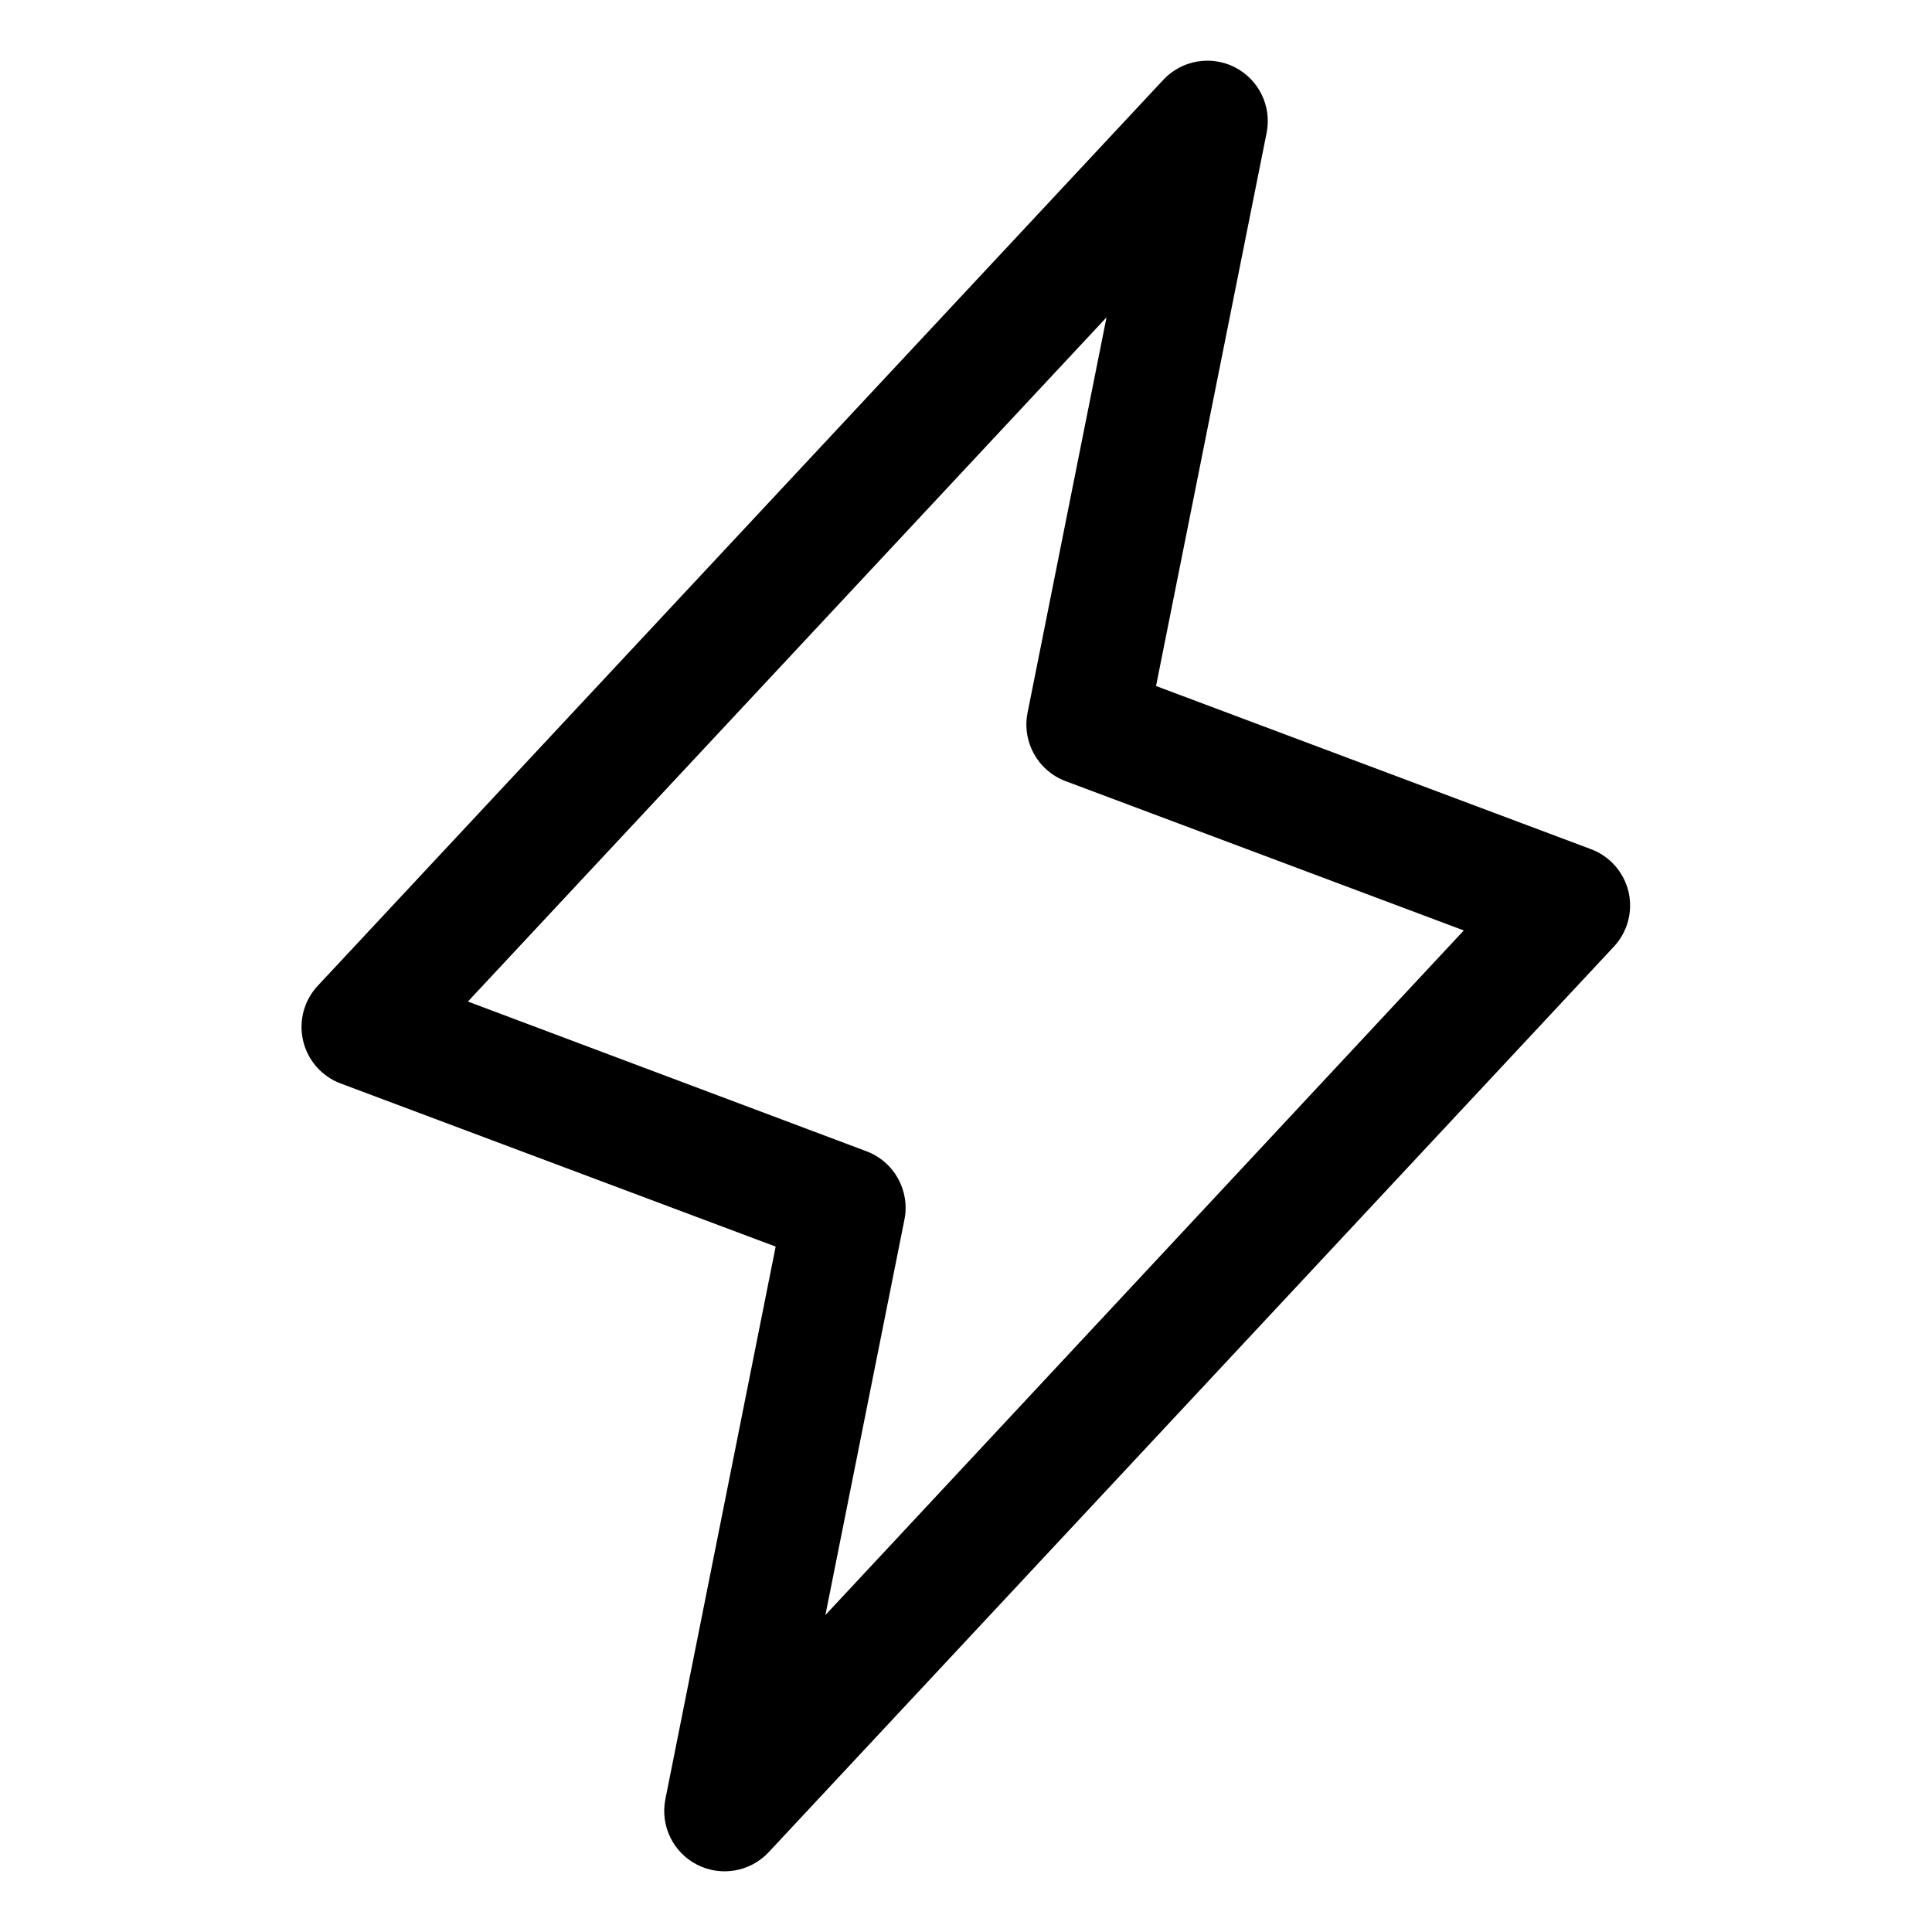
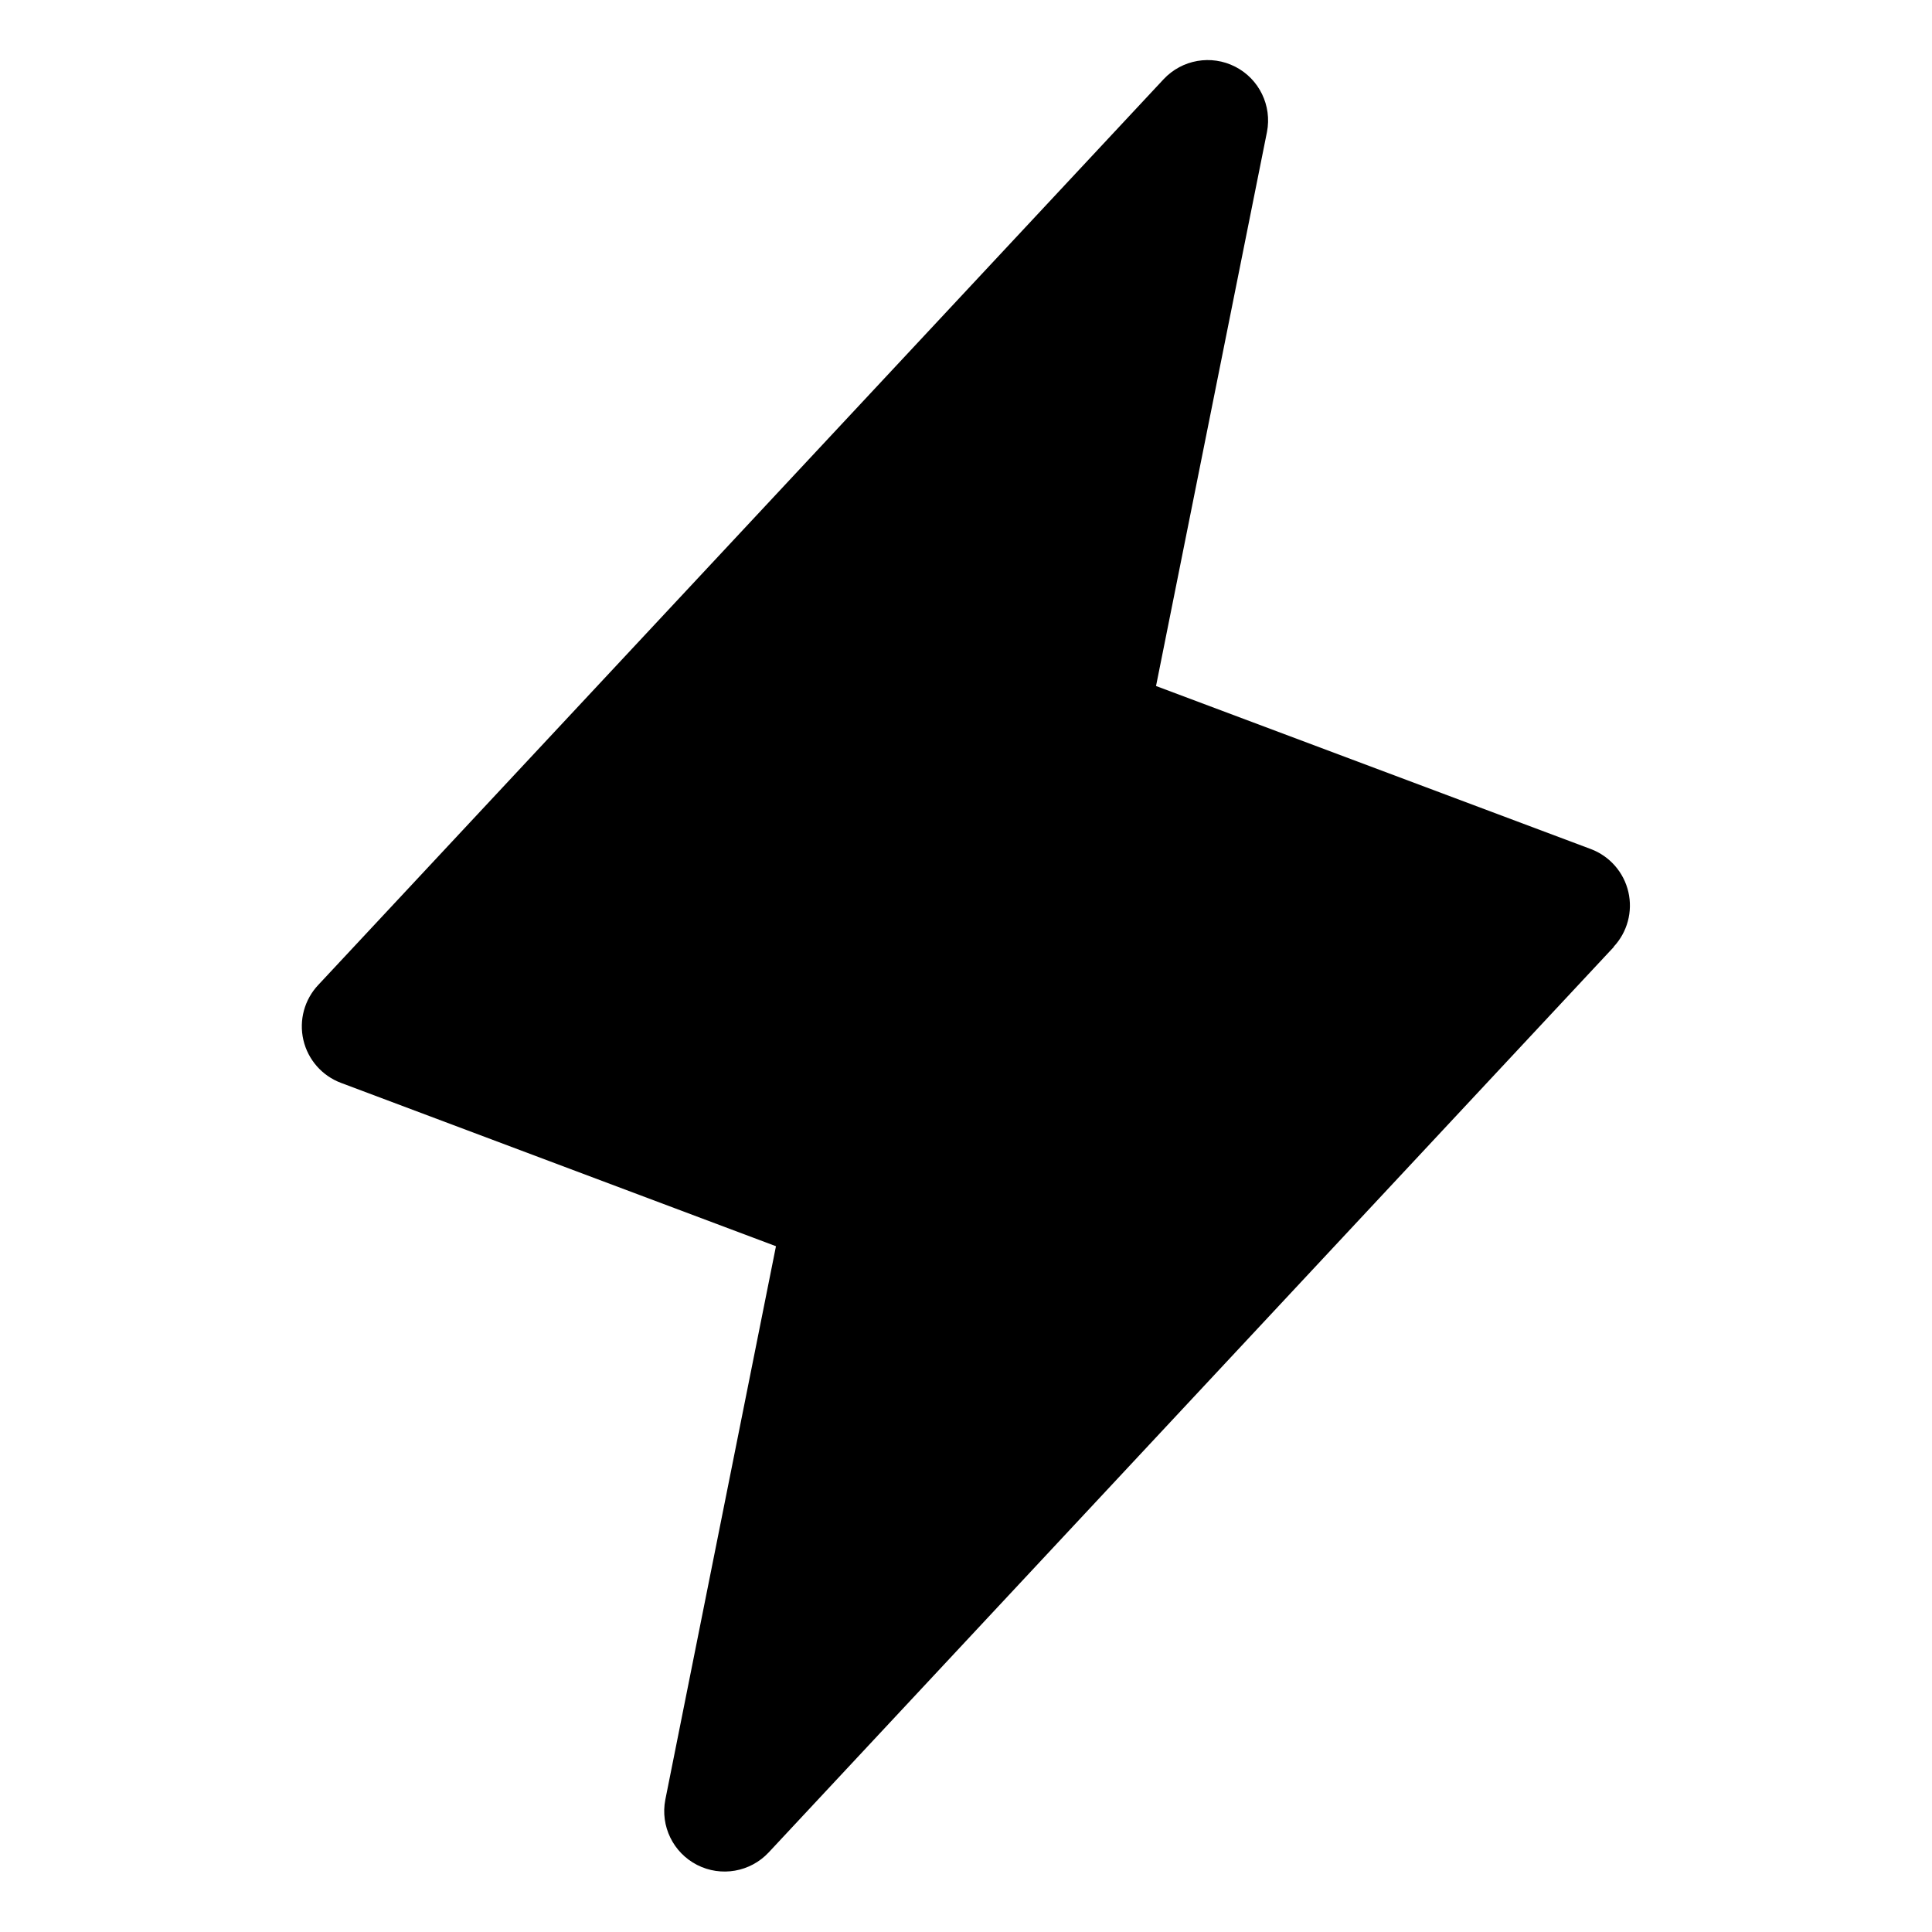
<svg xmlns="http://www.w3.org/2000/svg" width="32" height="32" fill="#000000" viewBox="0 0 256 256">
-   <path d="M215.79,118.17a8,8,0,0,0-5-5.66L153.18,90.9l14.66-73.33a8,8,0,0,0-13.69-7l-112,120a8,8,0,0,0,3,13l57.63,21.61L88.16,238.43a8,8,0,0,0,13.69,7l112-120A8,8,0,0,0,215.79,118.17ZM109.37,214l10.47-52.38a8,8,0,0,0-5-9.06L62,132.71l84.62-90.66L136.16,94.43a8,8,0,0,0,5,9.06l52.8,19.8Z" />
+   <path d="M213.85,125.46l-112,120a8,8,0,0,1-13.69-7l14.66-73.33L45.19,143.49a8,8,0,0,1-3-13l112-120a8,8,0,0,1,13.69,7L153.18,90.9l57.63,21.61a8,8,0,0,1,3,12.95Z" />
</svg>
